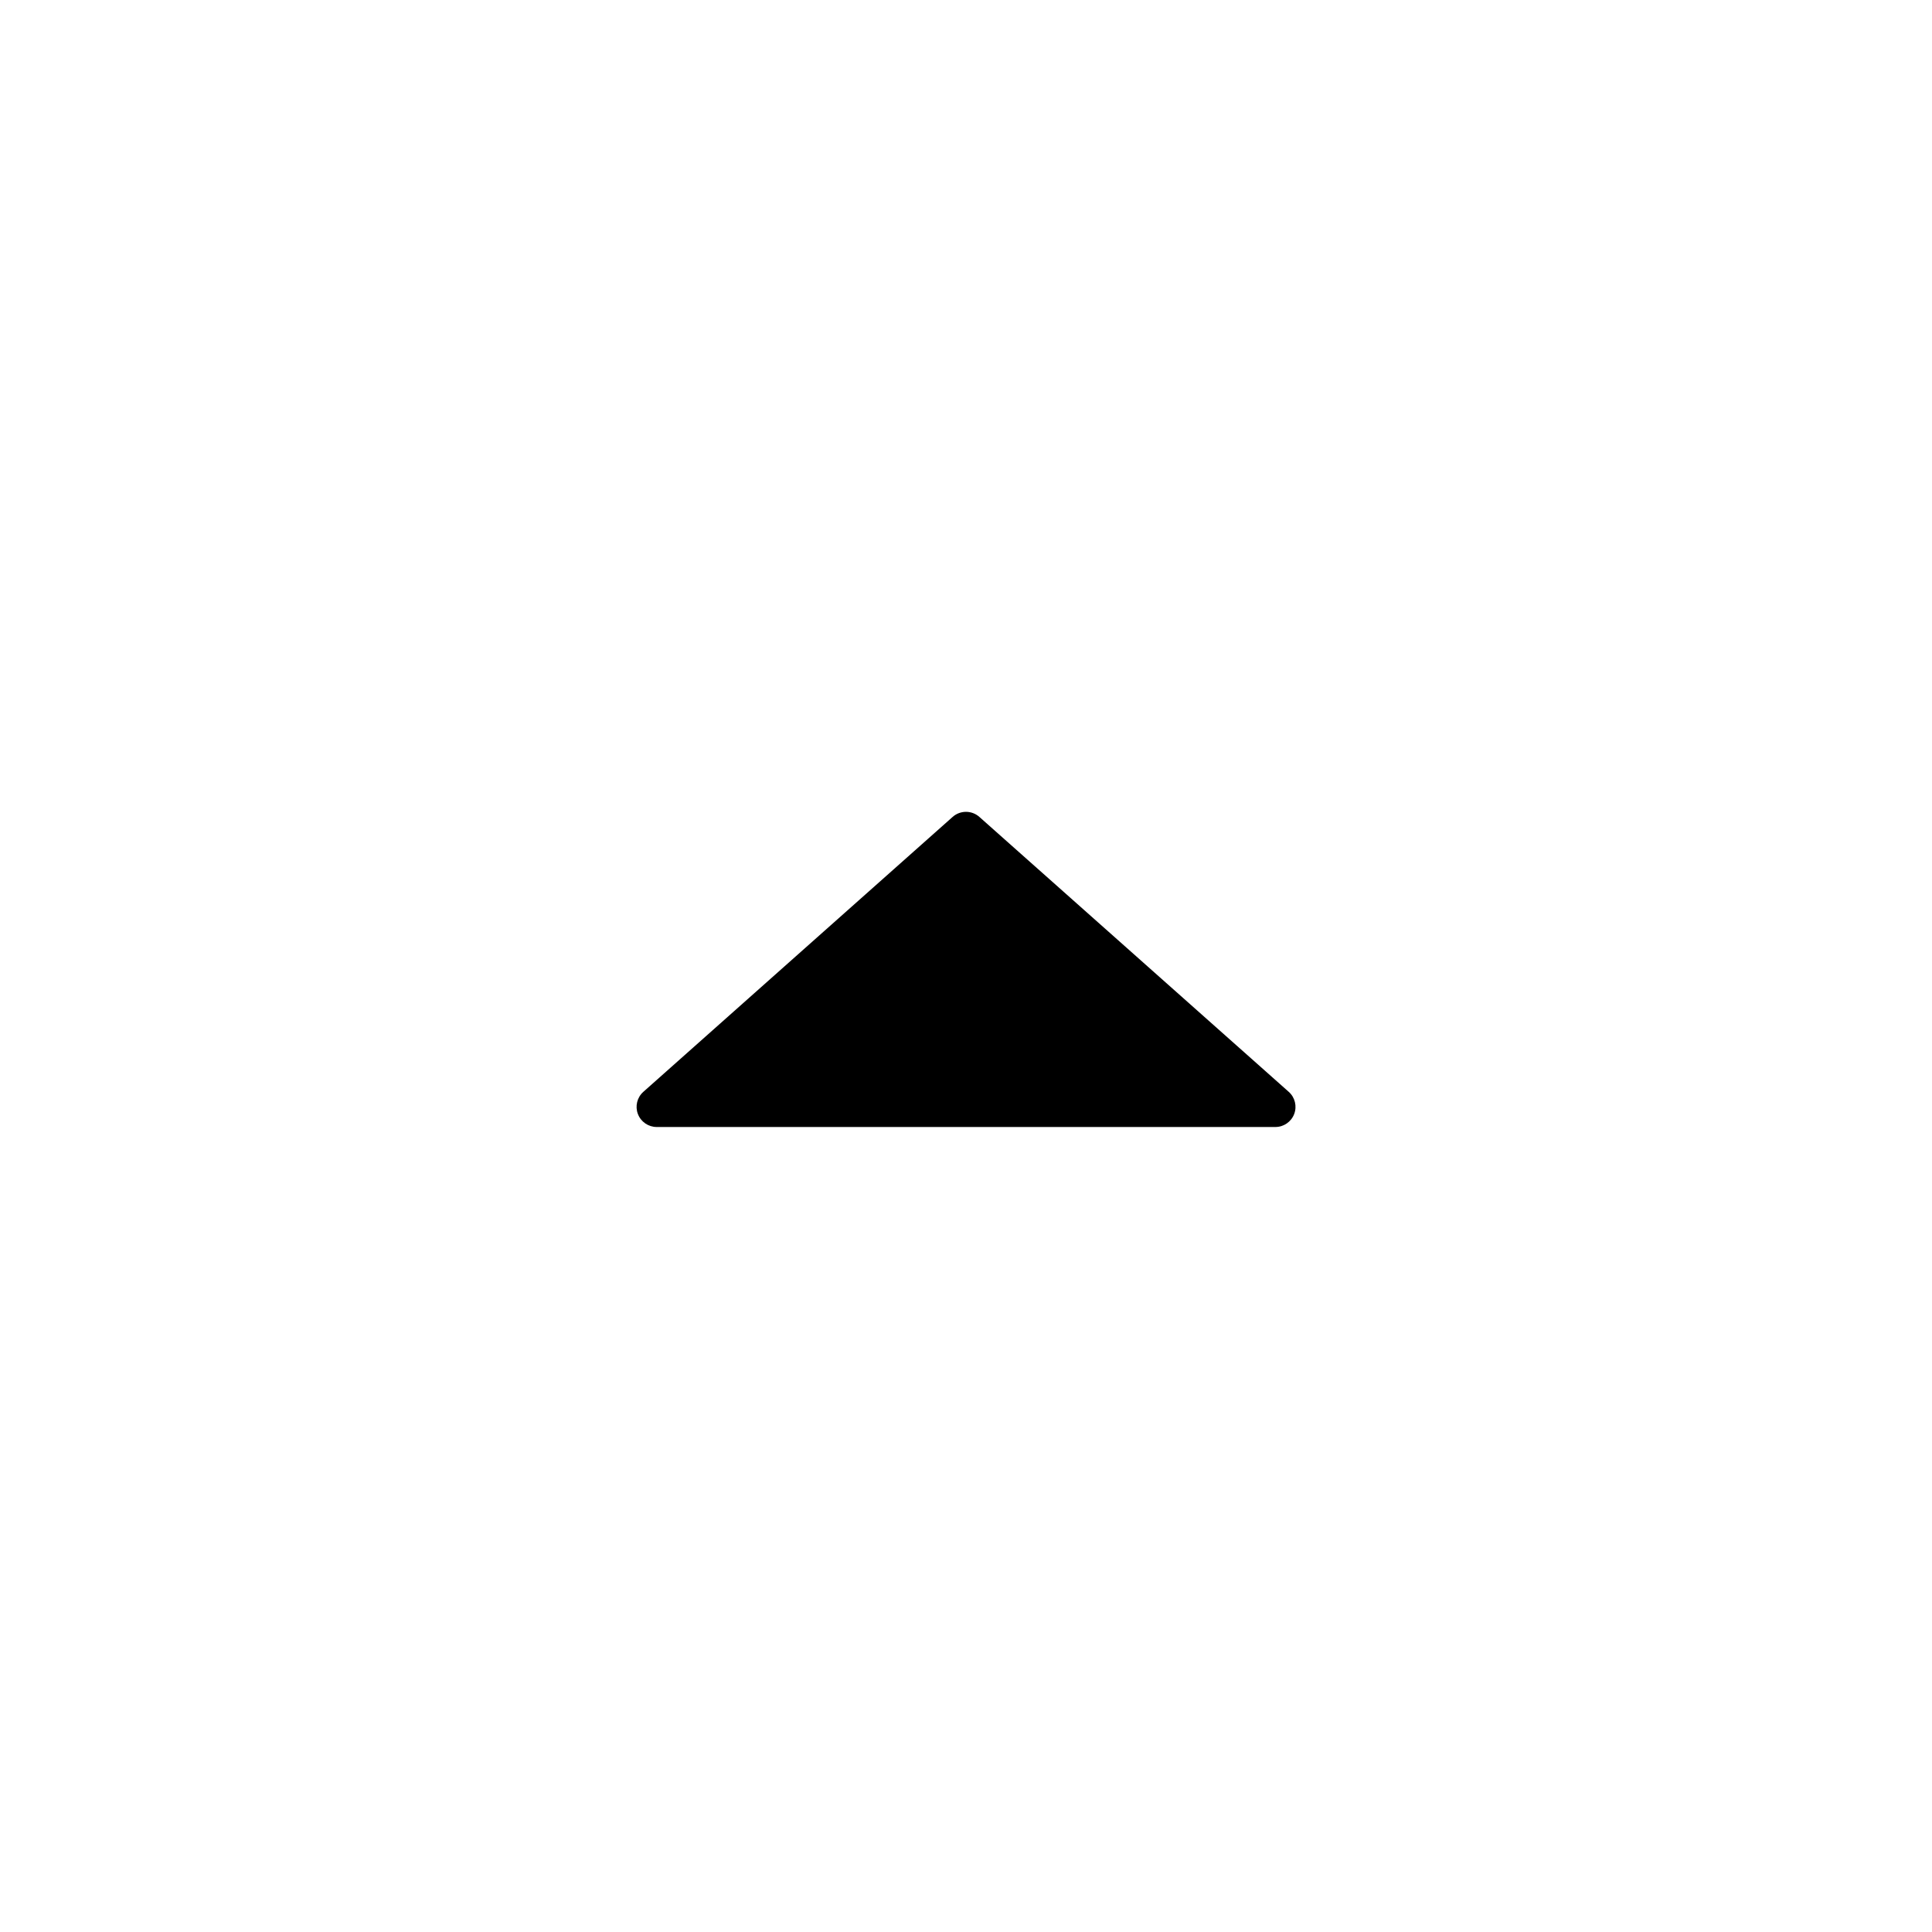
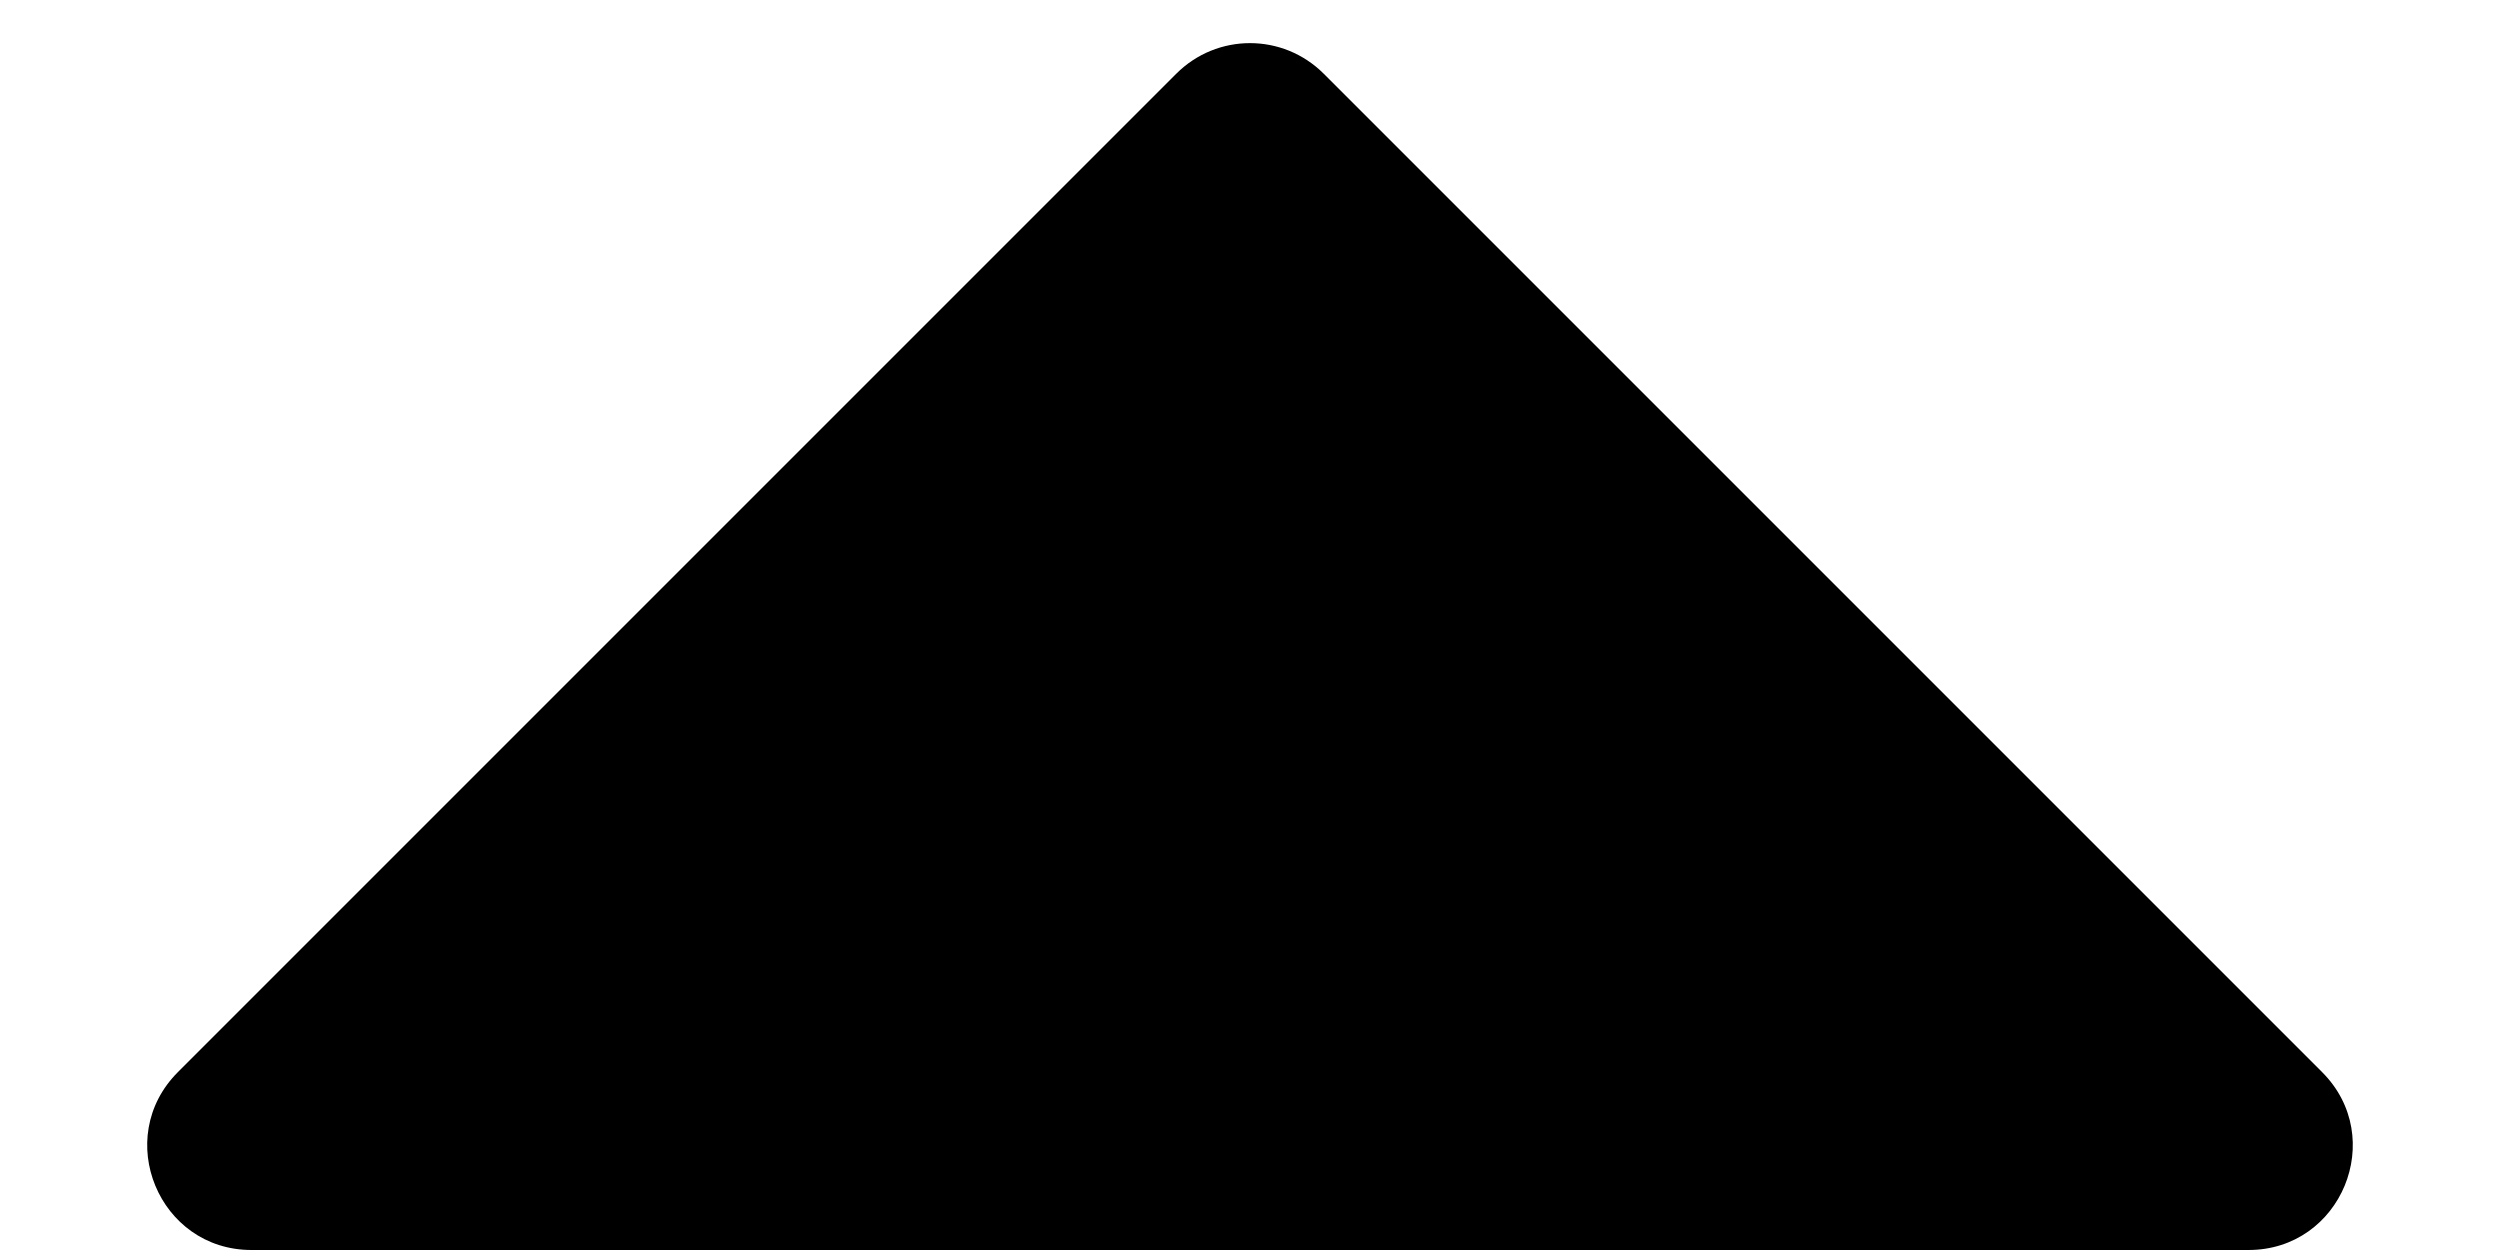
- <svg aria-label="caret pointing up" viewBox="0 0 24 24">
-   <path fill-rule="evenodd" clip-rule="evenodd" d="M12.166 10.148a.25.25 0 0 0-.332 0l-3.842 3.415a.25.25 0 0 0 .166.437h7.684a.25.25 0 0 0 .167-.437l-3.843-3.415z" />
+ <svg xmlns="http://www.w3.org/2000/svg" aria-label="caret pointing up" viewBox="0 0 12 6">
+   <path d="M6.354 0.354L11.146 5.146C11.461 5.461 11.238 6 10.793 6H1.207C0.762 6 0.539 5.461 0.854 5.146L5.646 0.354C5.842 0.158 6.158 0.158 6.354 0.354Z" />
</svg>
